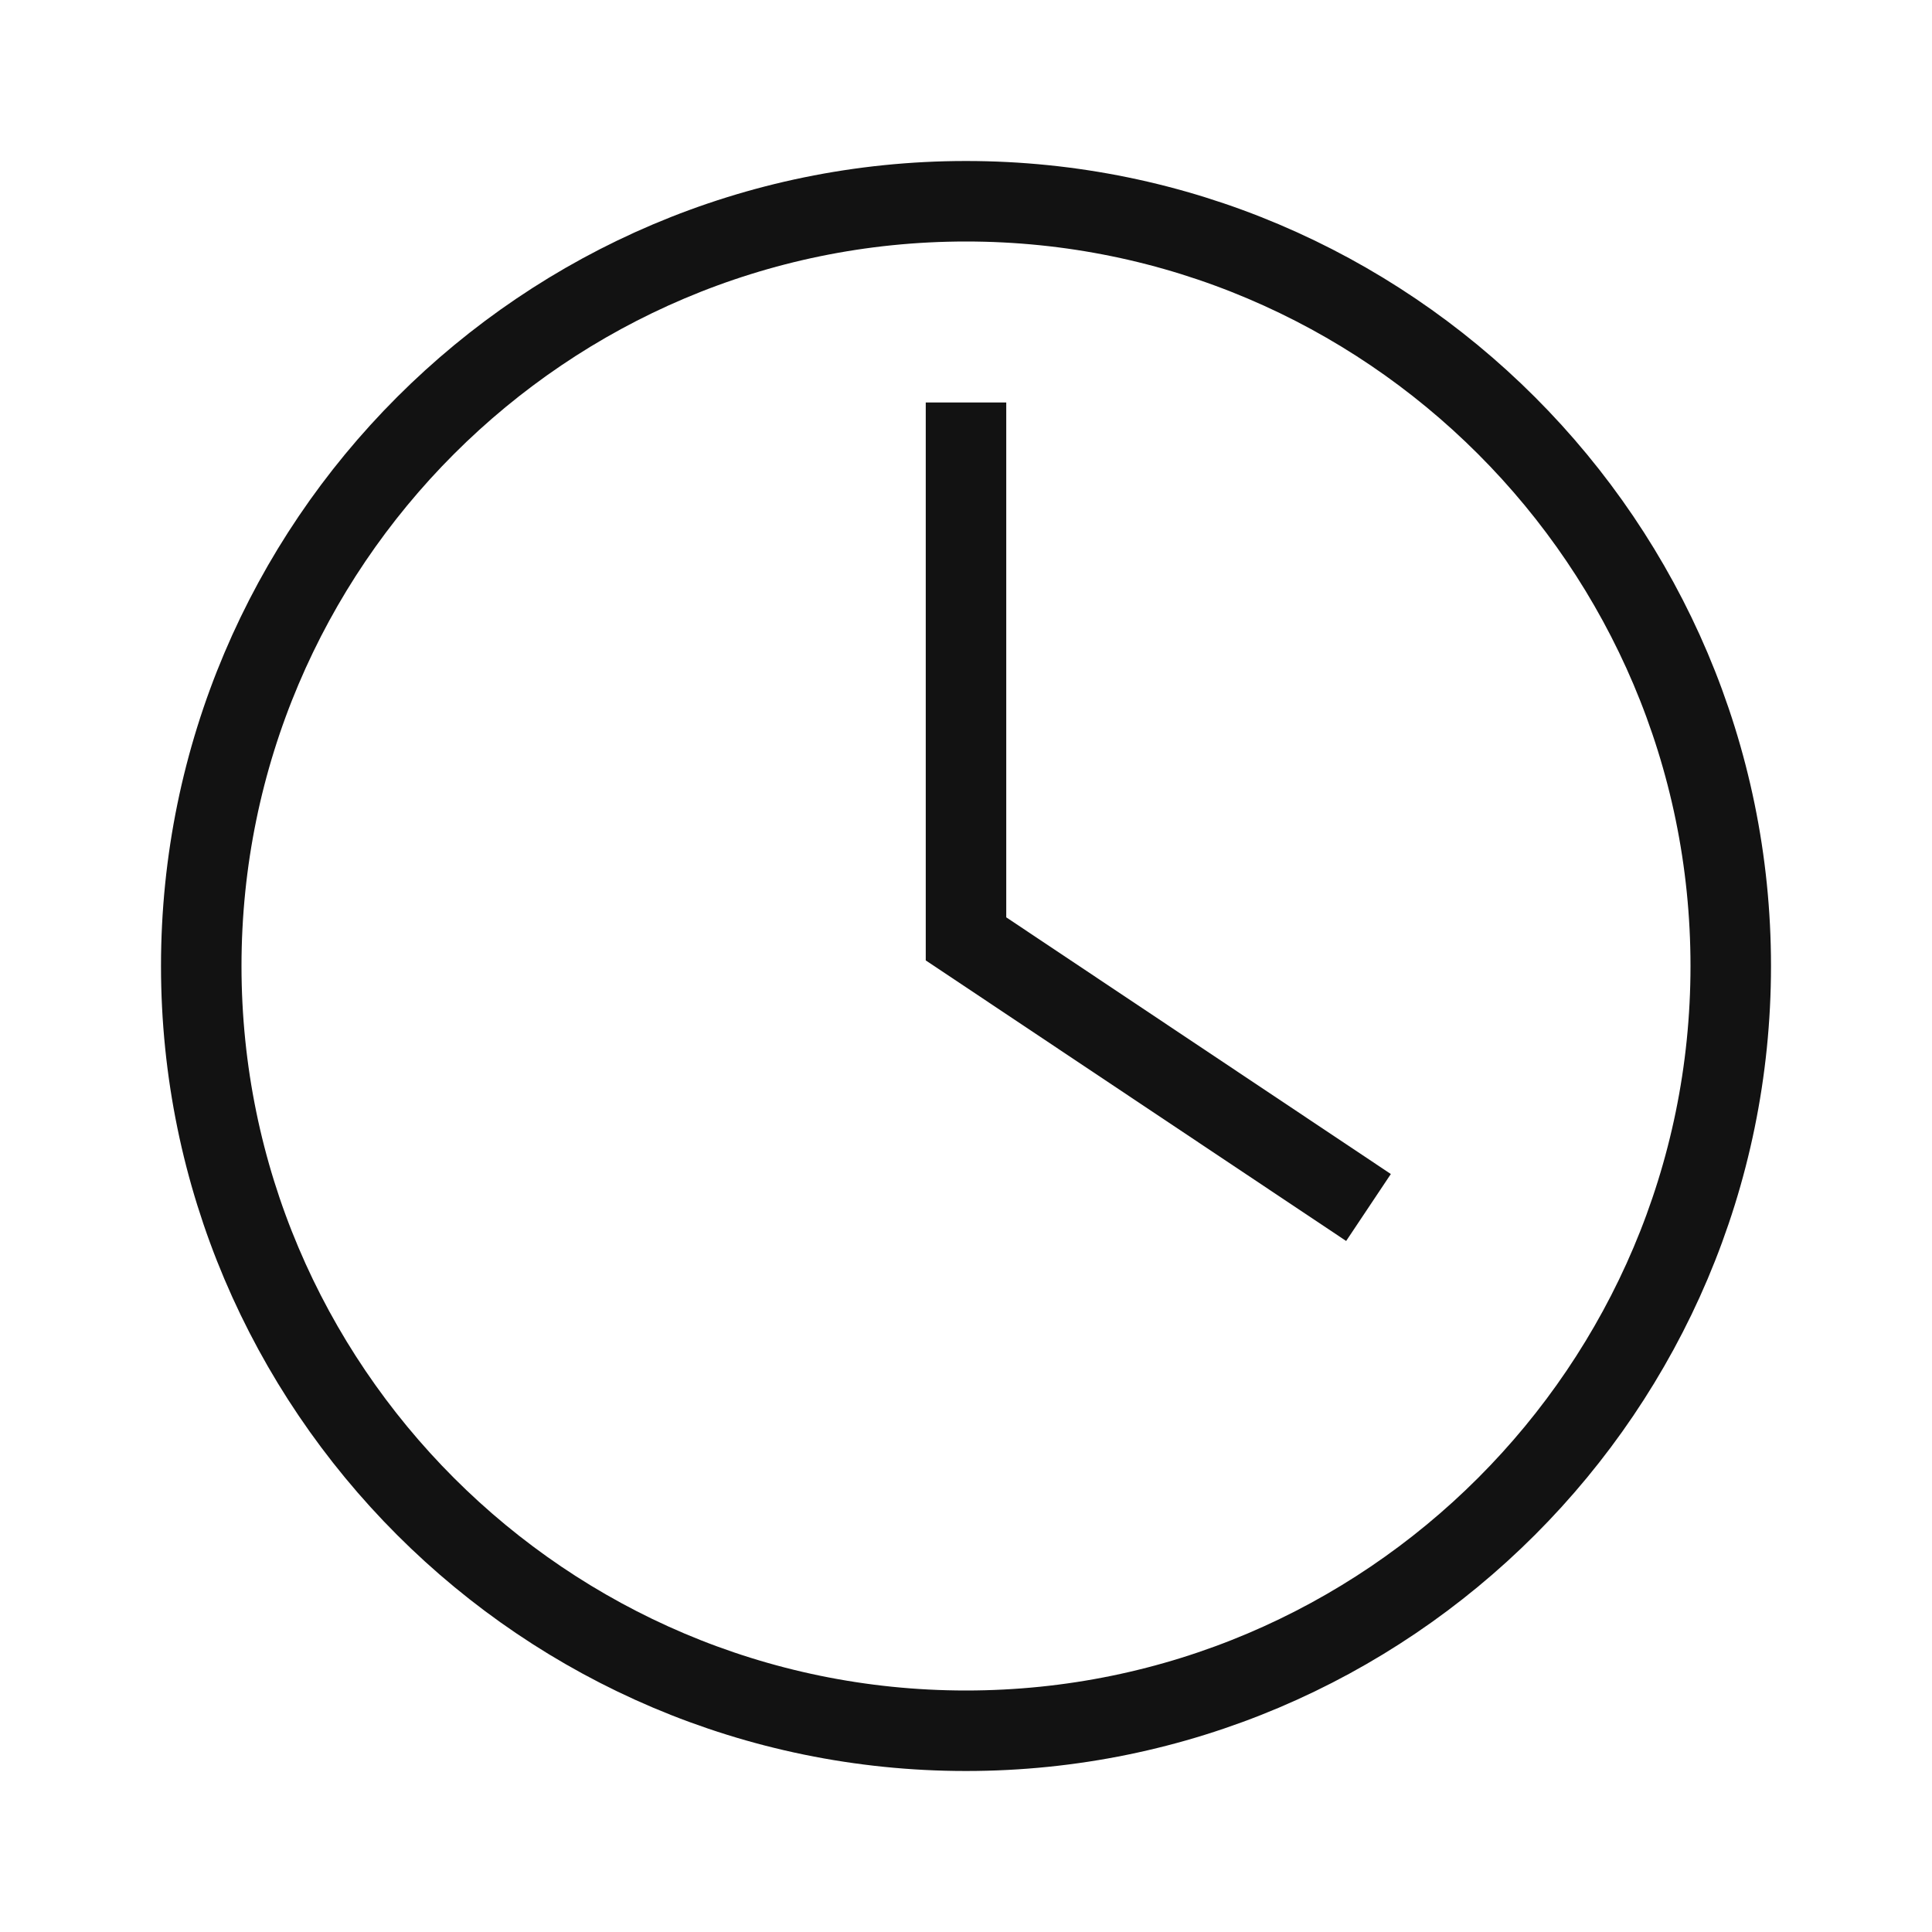
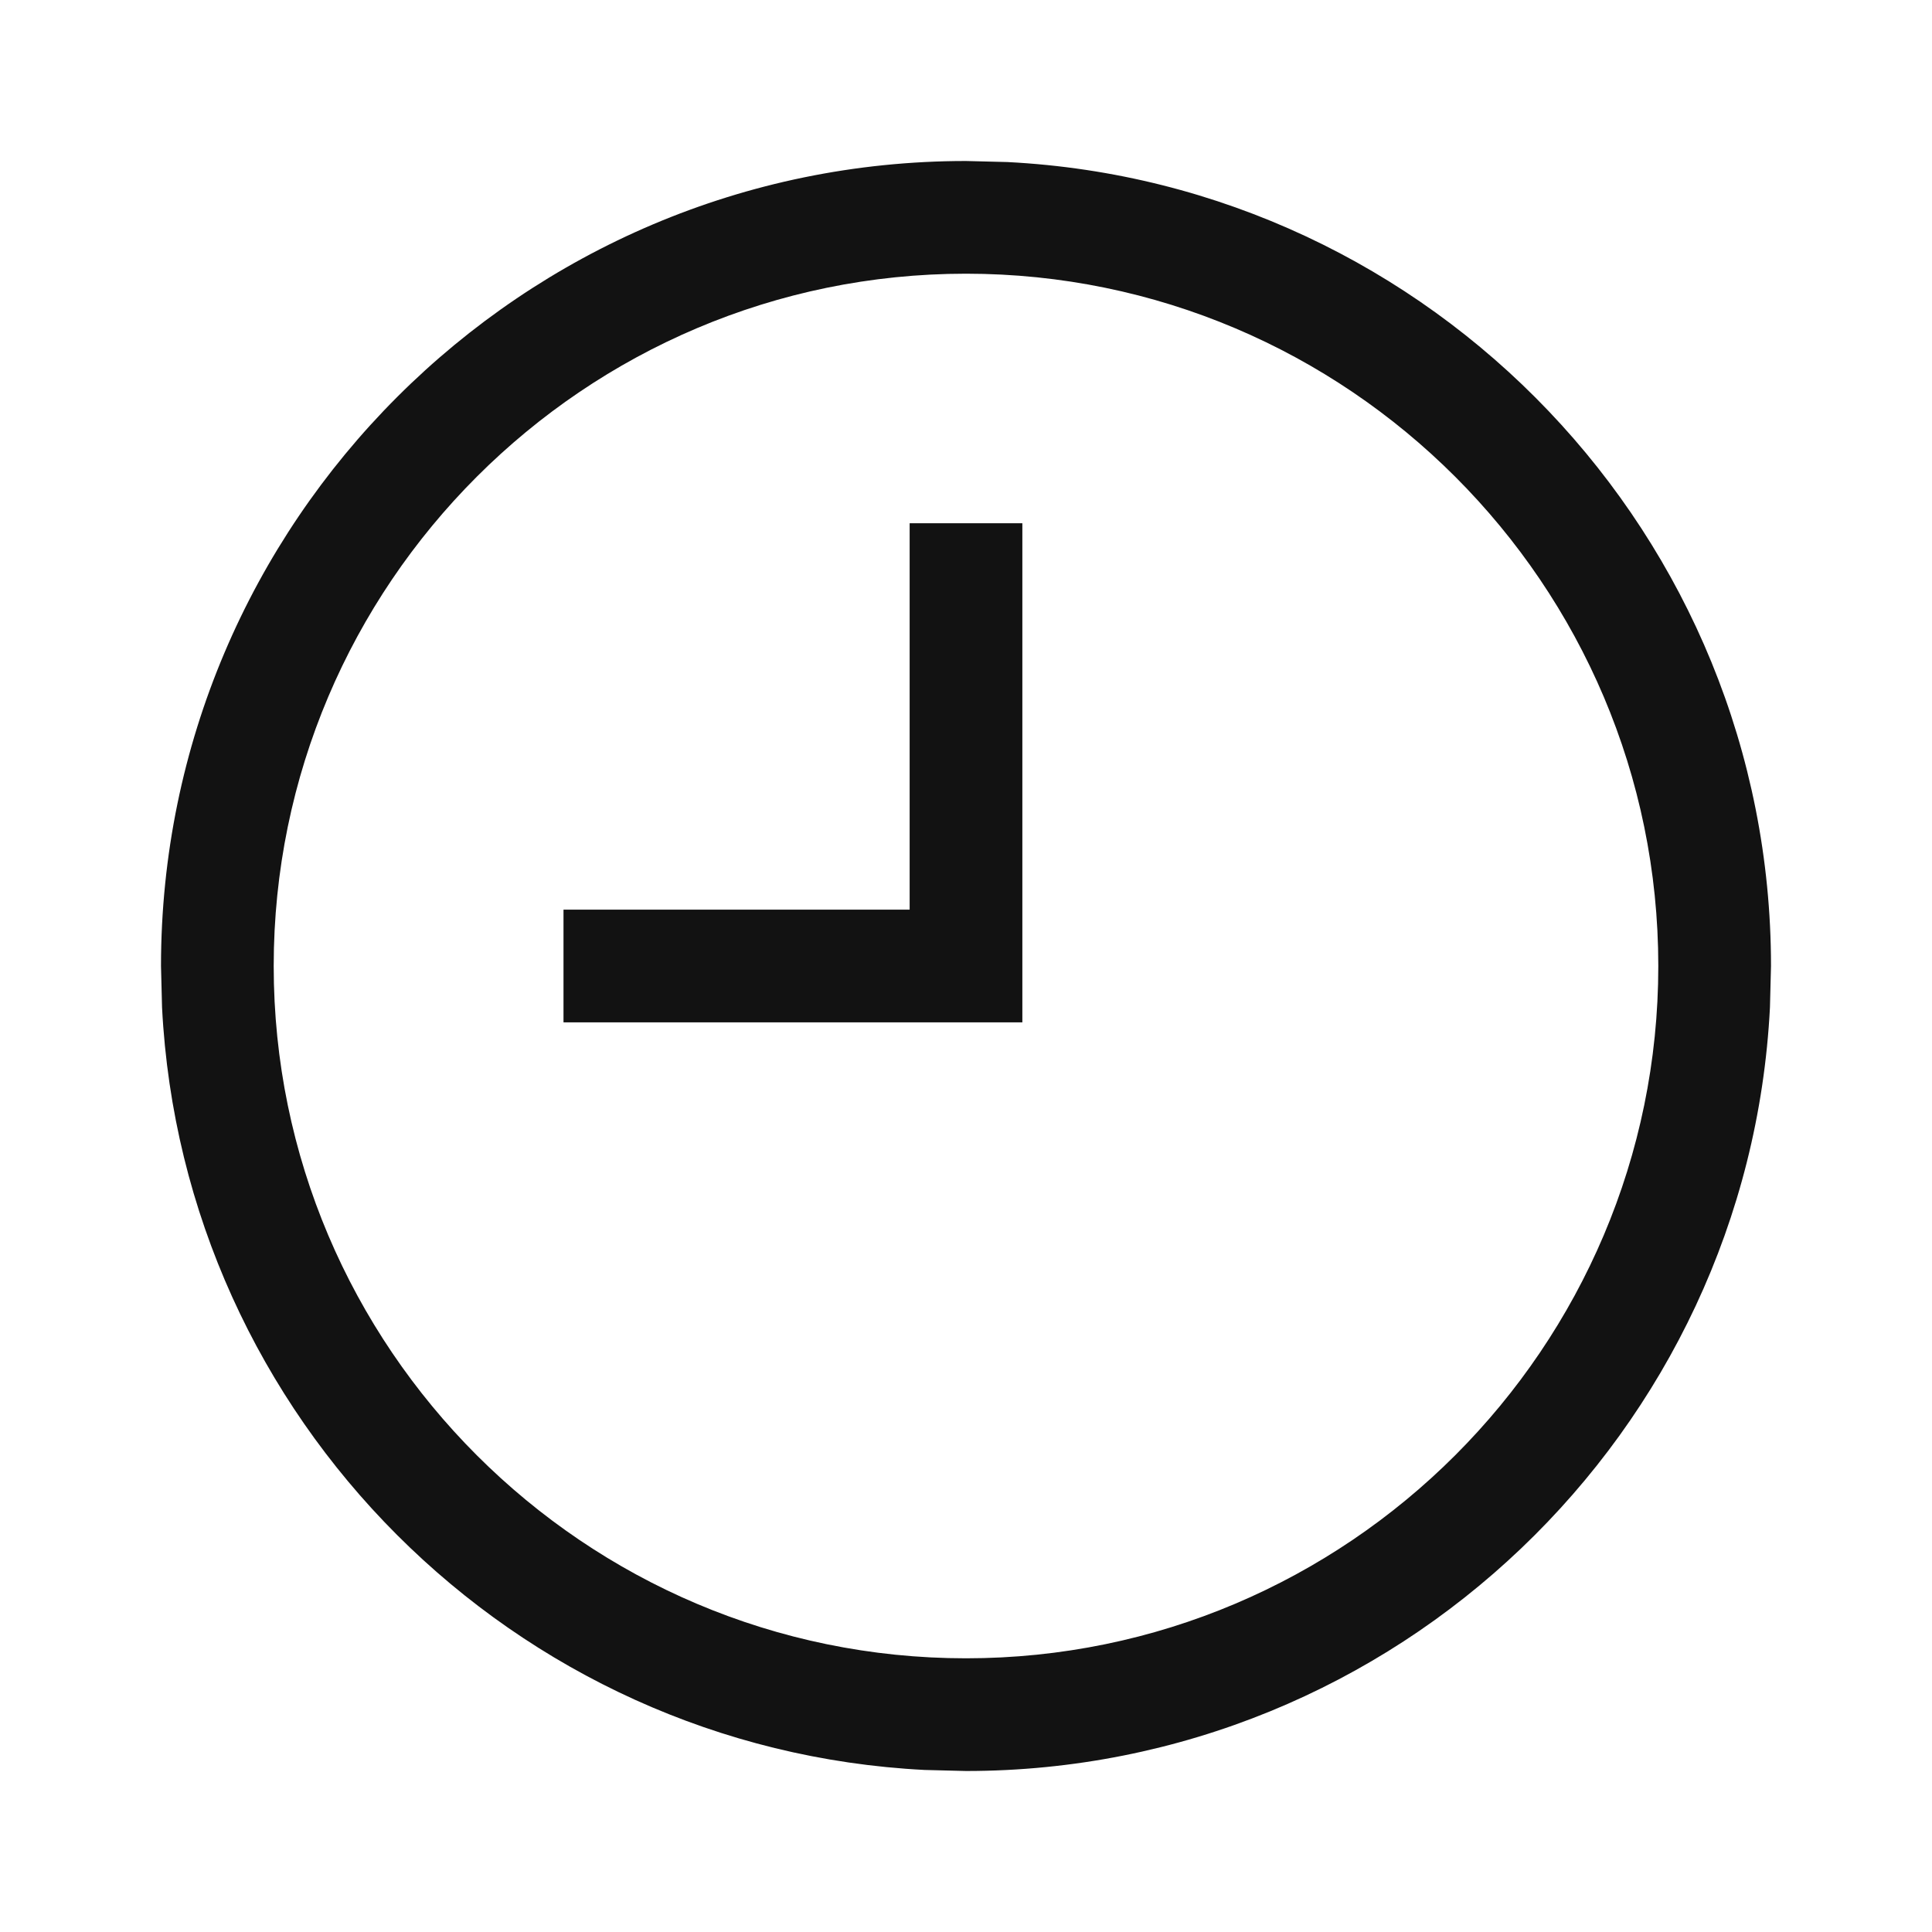
- <svg xmlns="http://www.w3.org/2000/svg" width="24" height="24" fill="none">
-   <path d="M12 5v6.663L17 15" stroke="#121212" stroke-miterlimit="10" />
-   <path d="M12 2.5c5.237 0 9.5 4.263 9.5 9.5s-4.263 9.5-9.5 9.5-9.5-4.263-9.5-9.5S6.763 2.5 12 2.5z" stroke="#121212" stroke-miterlimit="10" />
+ <svg xmlns="http://www.w3.org/2000/svg" width="24" height="24" viewBox="0 0 24 24" fill="none">
+   <path d="M11.3 6.5V11.3H7V12.7H12.7V6.5H11.3Z" fill="#121212" />
+   <path d="M20.6 12C20.6 7.26 16.74 3.4 12 3.4C7.26 3.4 3.4 7.26 3.4 12C3.4 16.74 7.26 20.6 12 20.6V22L11.486 21.987C6.381 21.728 2.272 17.619 2.013 12.514L2 12C2 6.487 6.487 2 12 2L12.514 2.013C17.789 2.281 22 6.659 22 12L21.987 12.514C21.719 17.789 17.341 22 12 22V20.6C16.74 20.6 20.6 16.74 20.6 12Z" fill="#121212" />
</svg>
